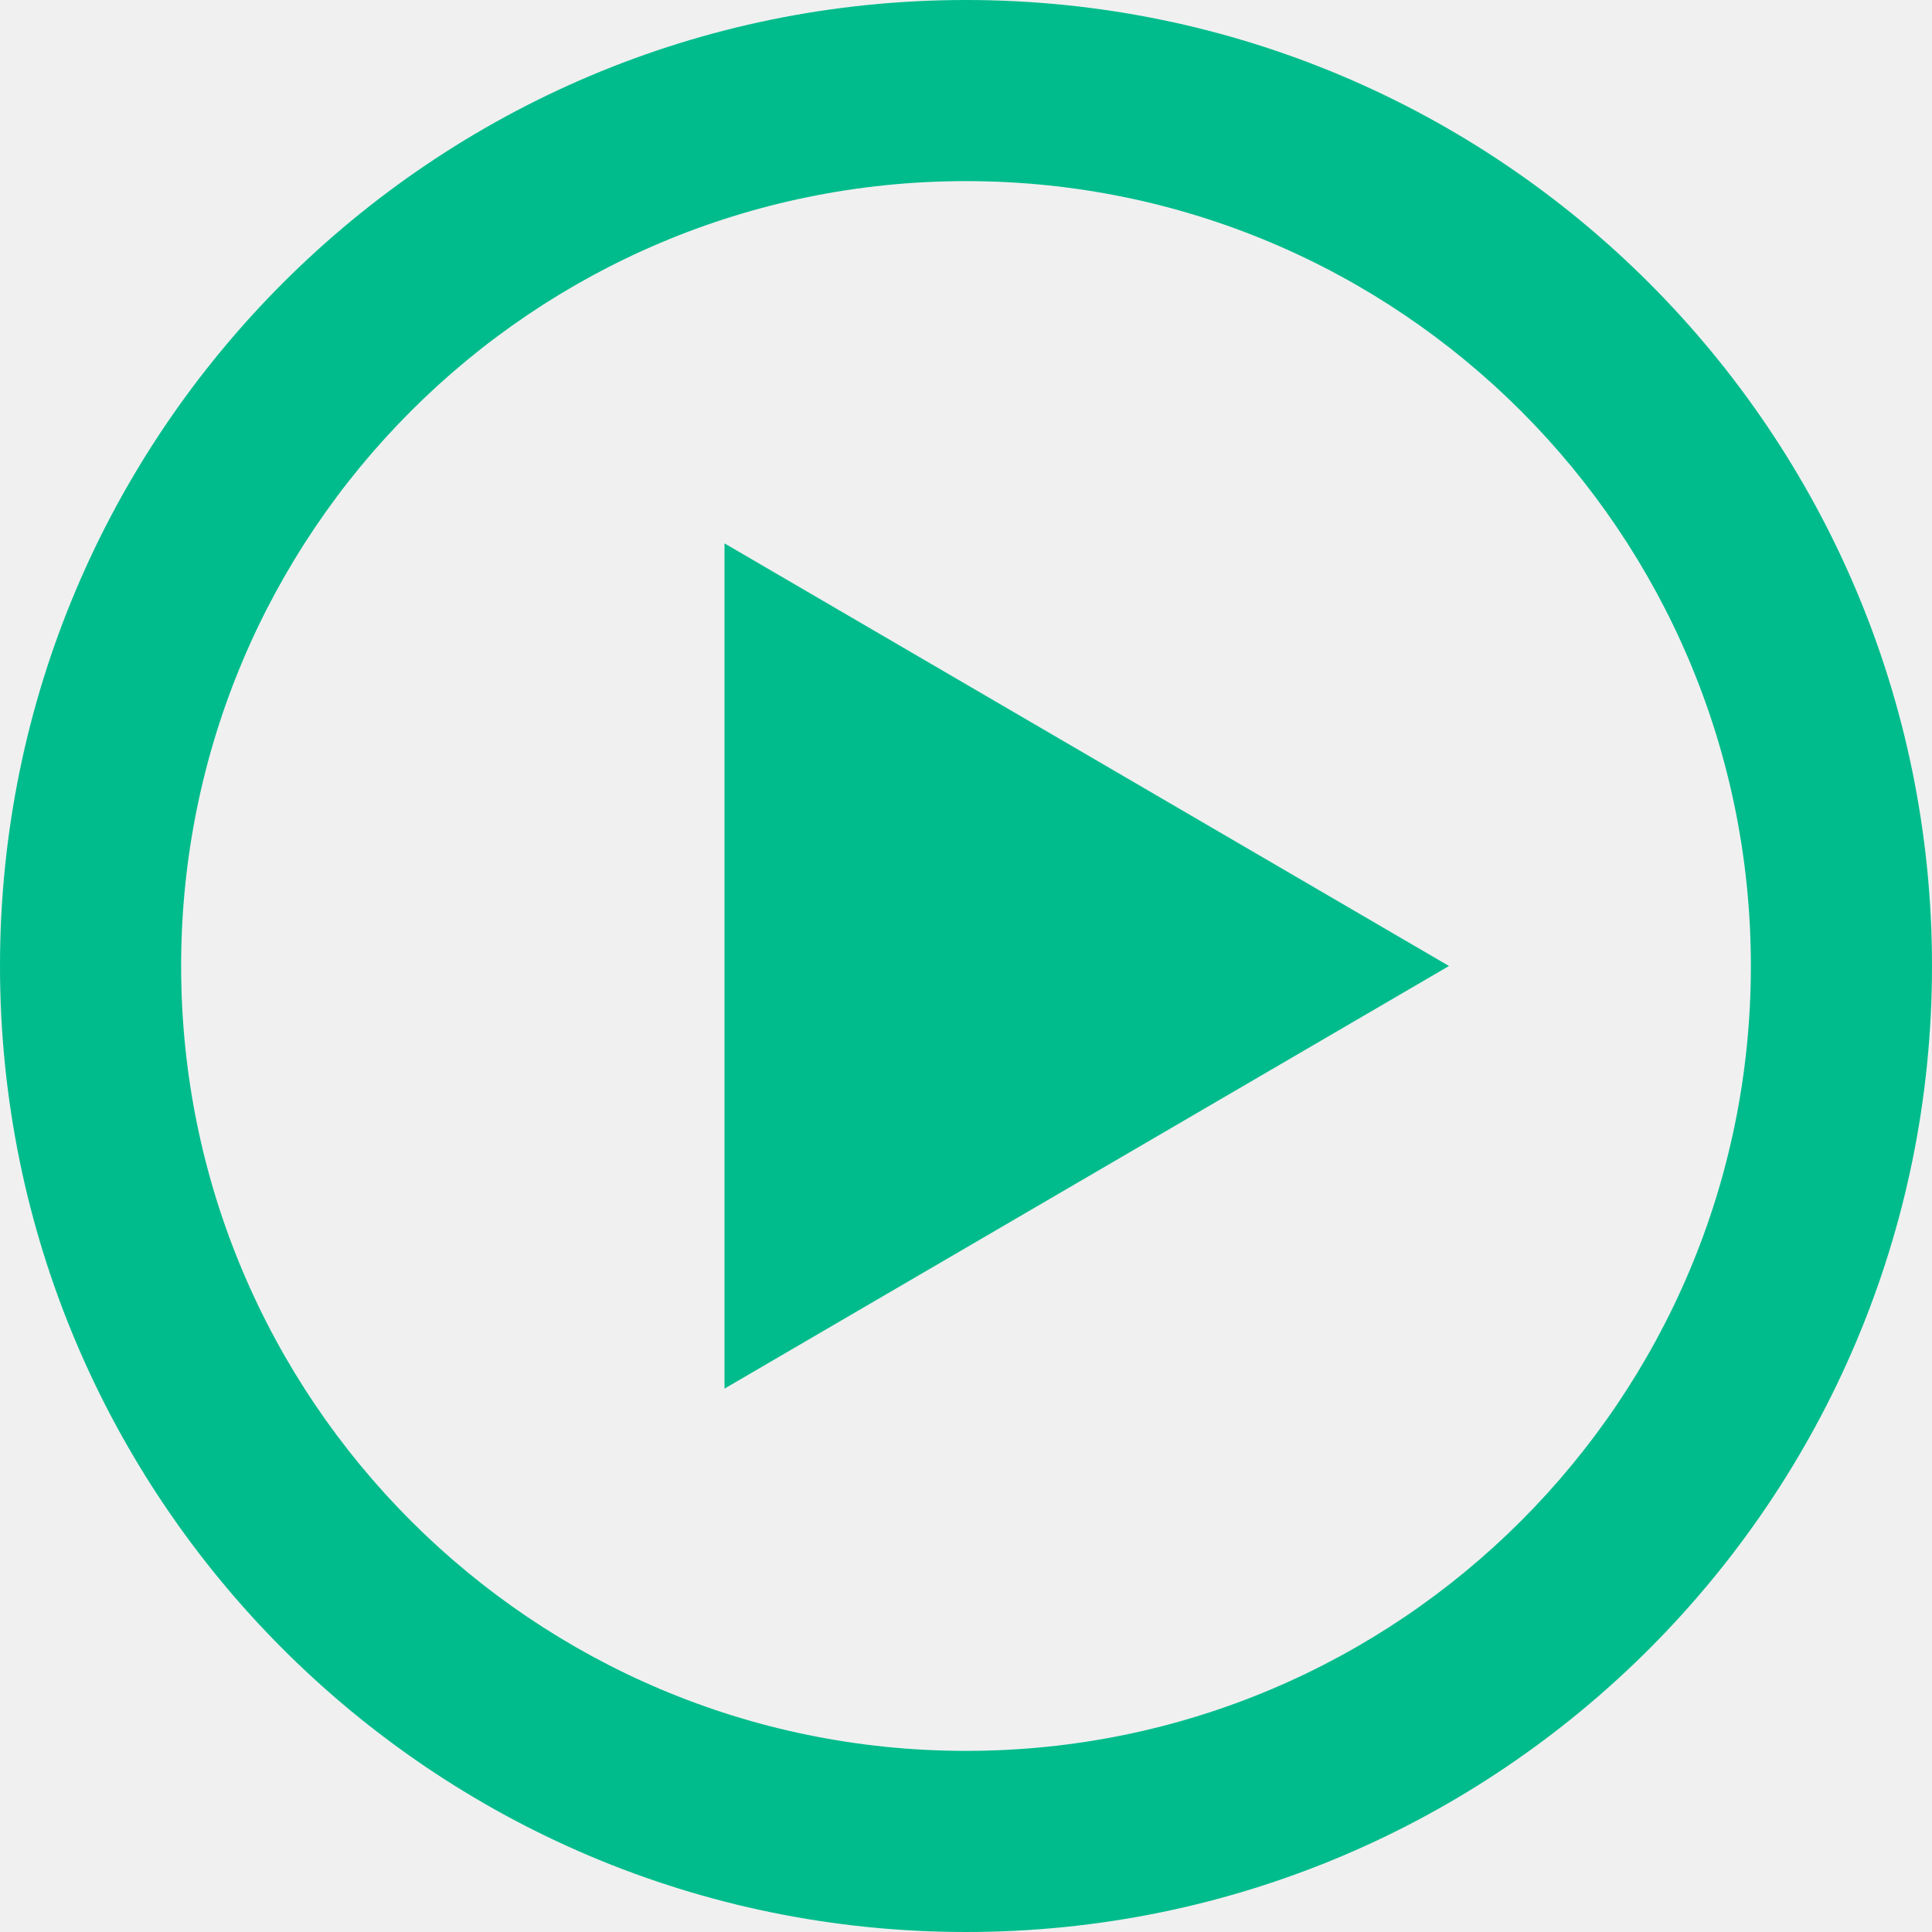
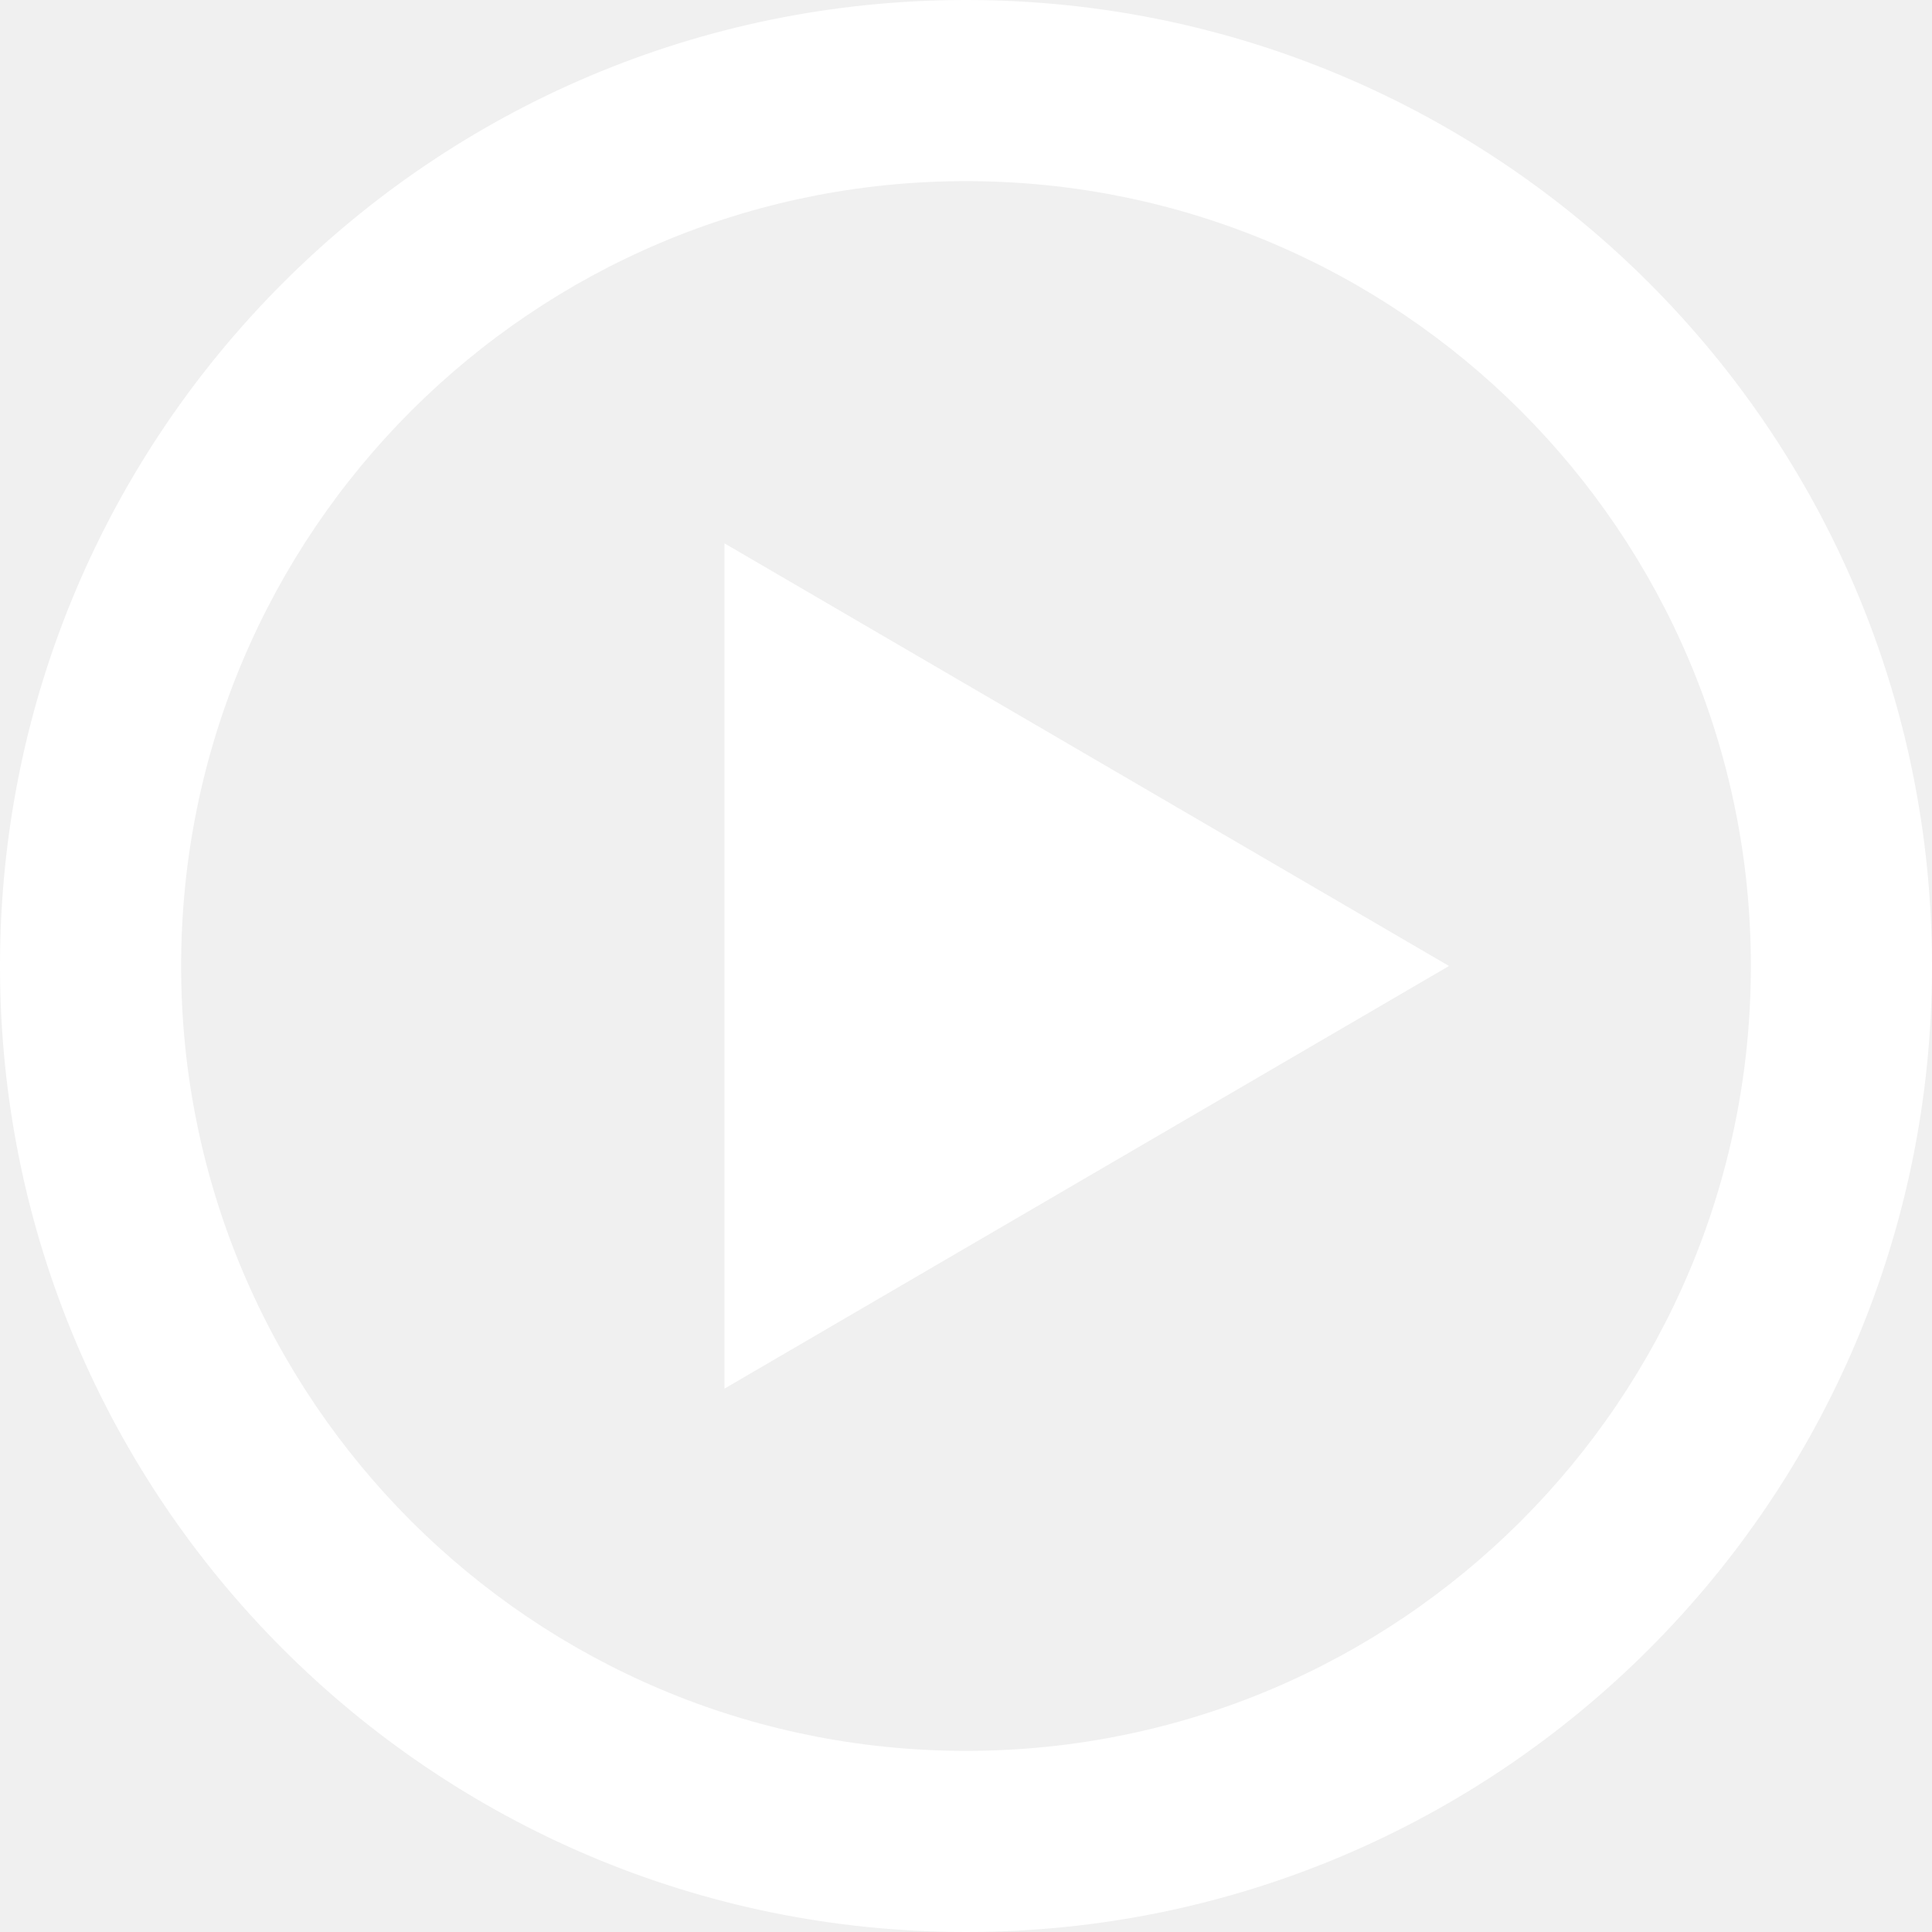
<svg xmlns="http://www.w3.org/2000/svg" version="1.1" width="64" height="64" viewBox="0 0 64 64">
-   <path fill="#00bc8c" d="M32 0c-17.673 0-32 14.327-32 32s14.327 32 32 32 32-14.327 32-32-14.327-32-32-32zM32 58c-14.359 0-26-11.641-26-26s11.641-26 26-26 26 11.641 26 26-11.641 26-26 26zM24 18l24 14-24 14z" />
+   <path fill="#fff" d="M32 0c-17.673 0-32 14.327-32 32s14.327 32 32 32 32-14.327 32-32-14.327-32-32-32zM32 58c-14.359 0-26-11.641-26-26s11.641-26 26-26 26 11.641 26 26-11.641 26-26 26zM24 18l24 14-24 14z" />
</svg>
